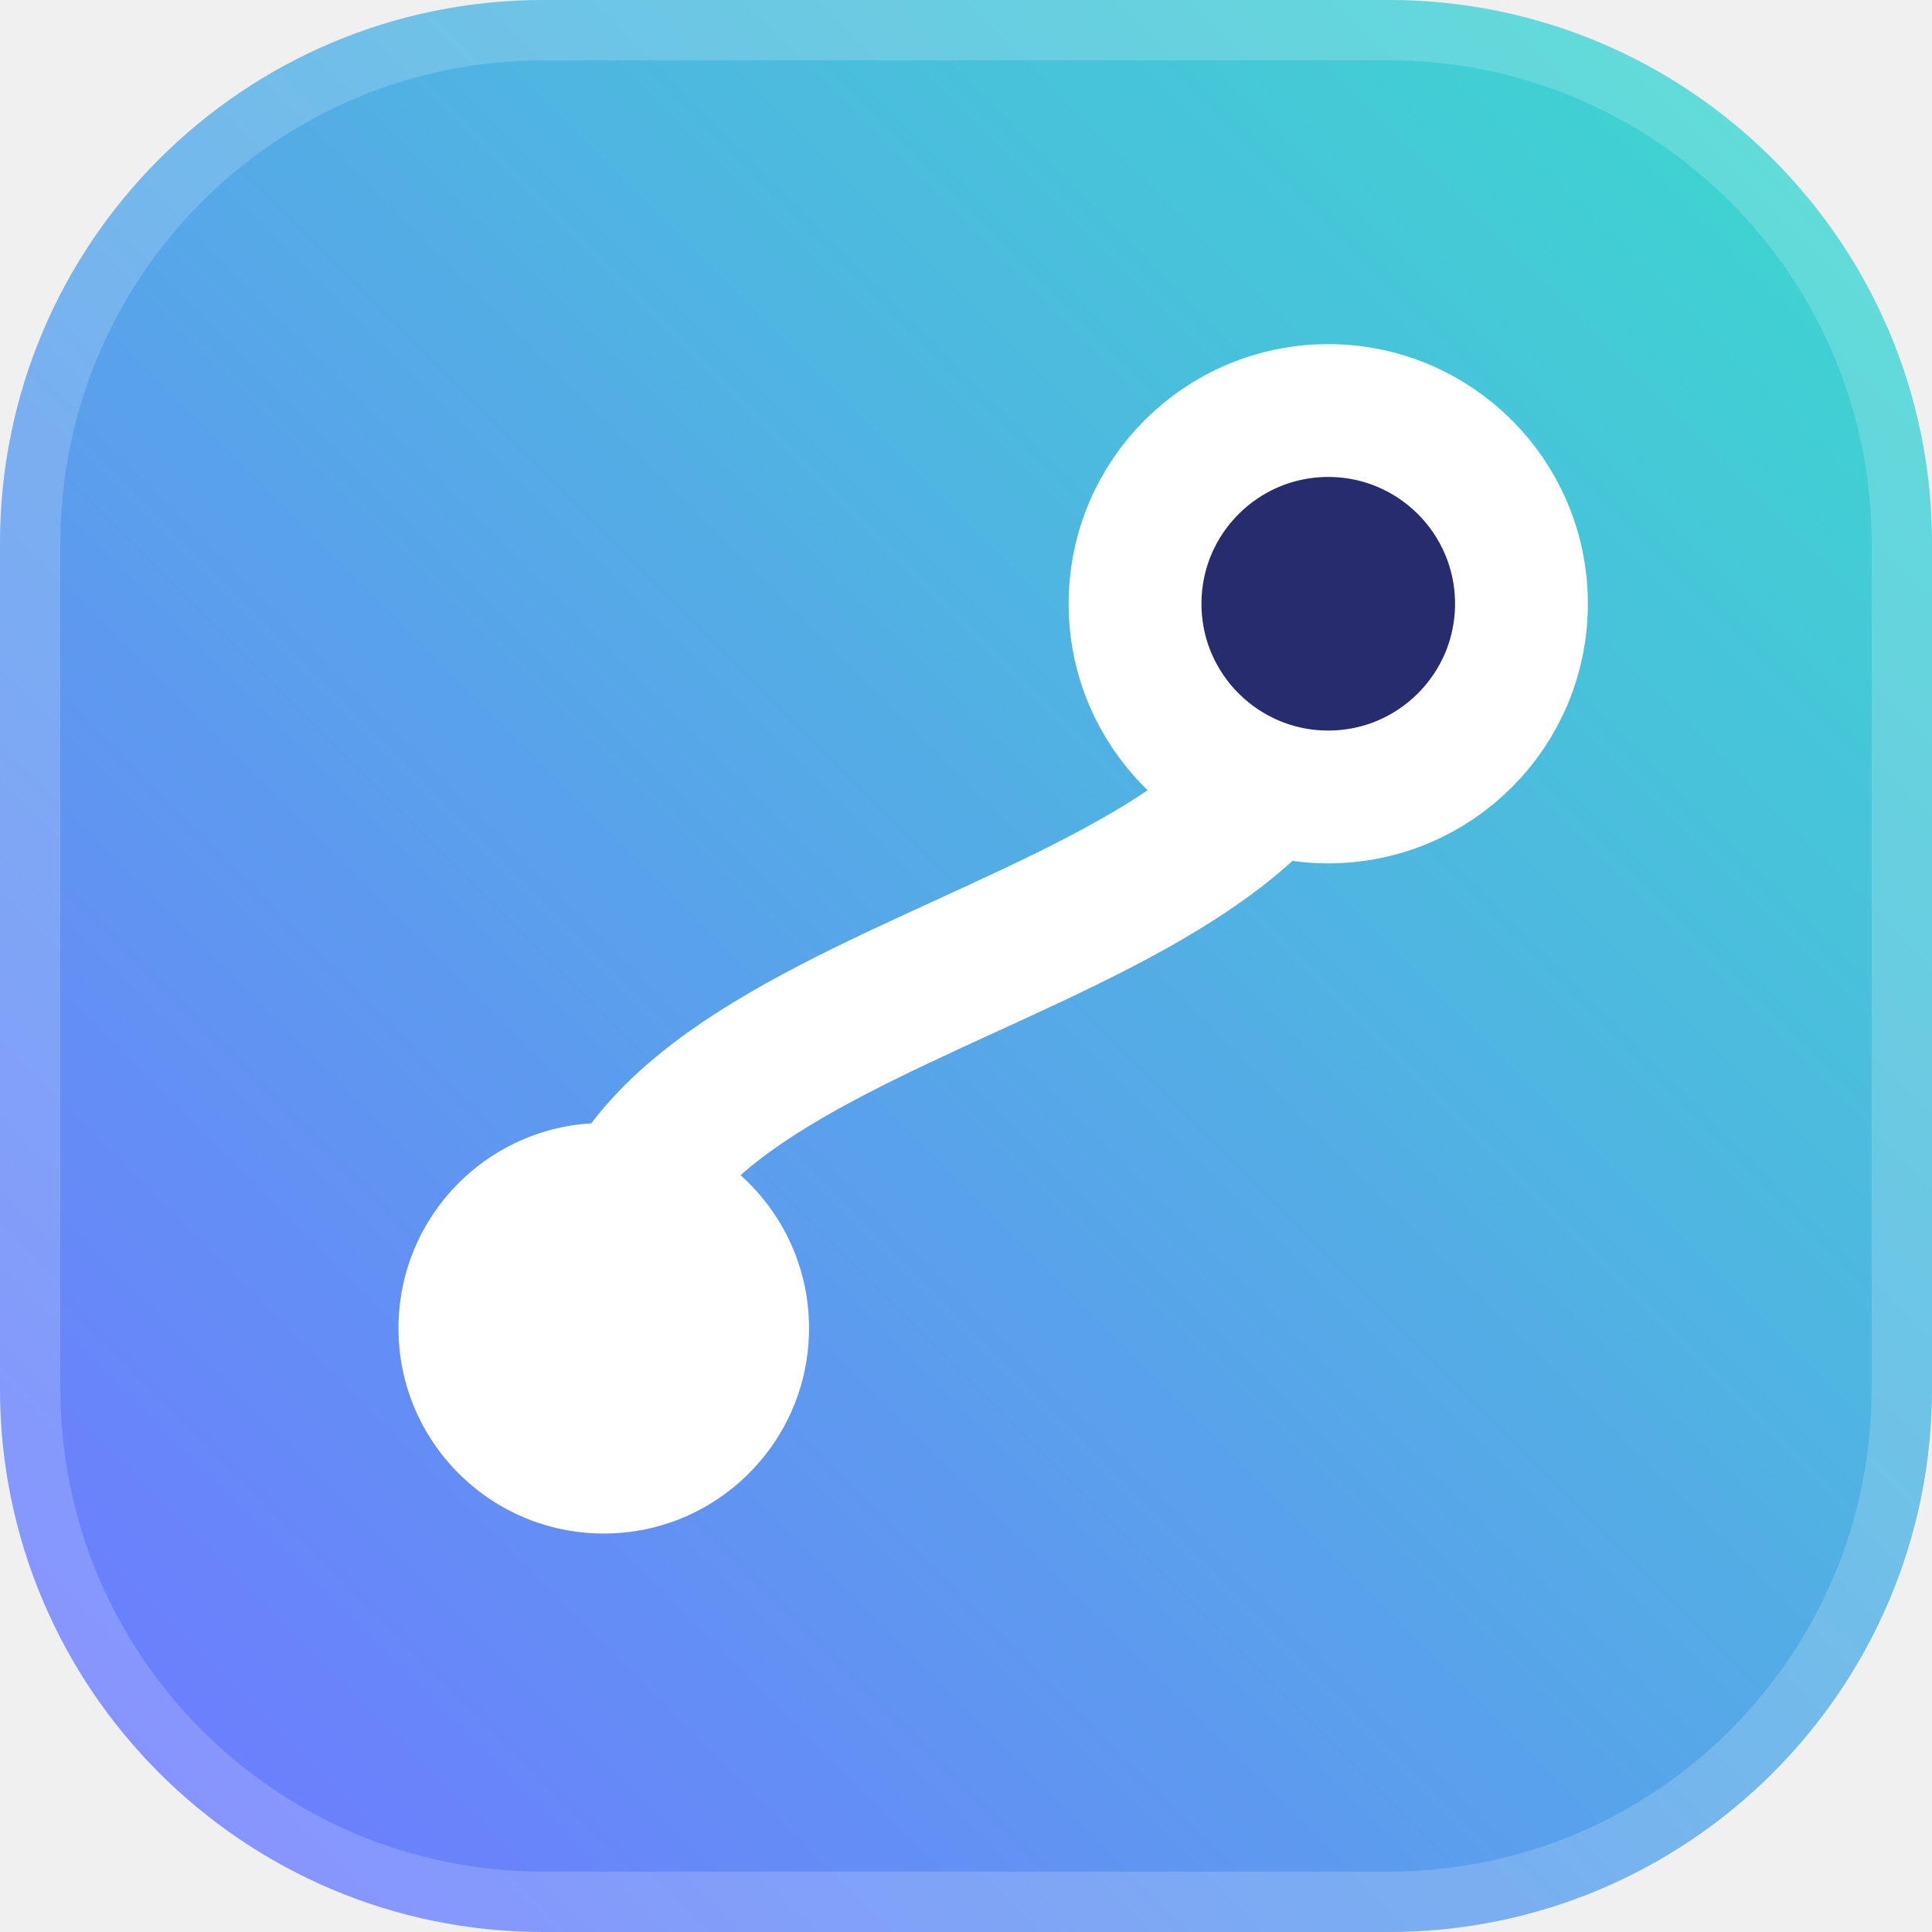
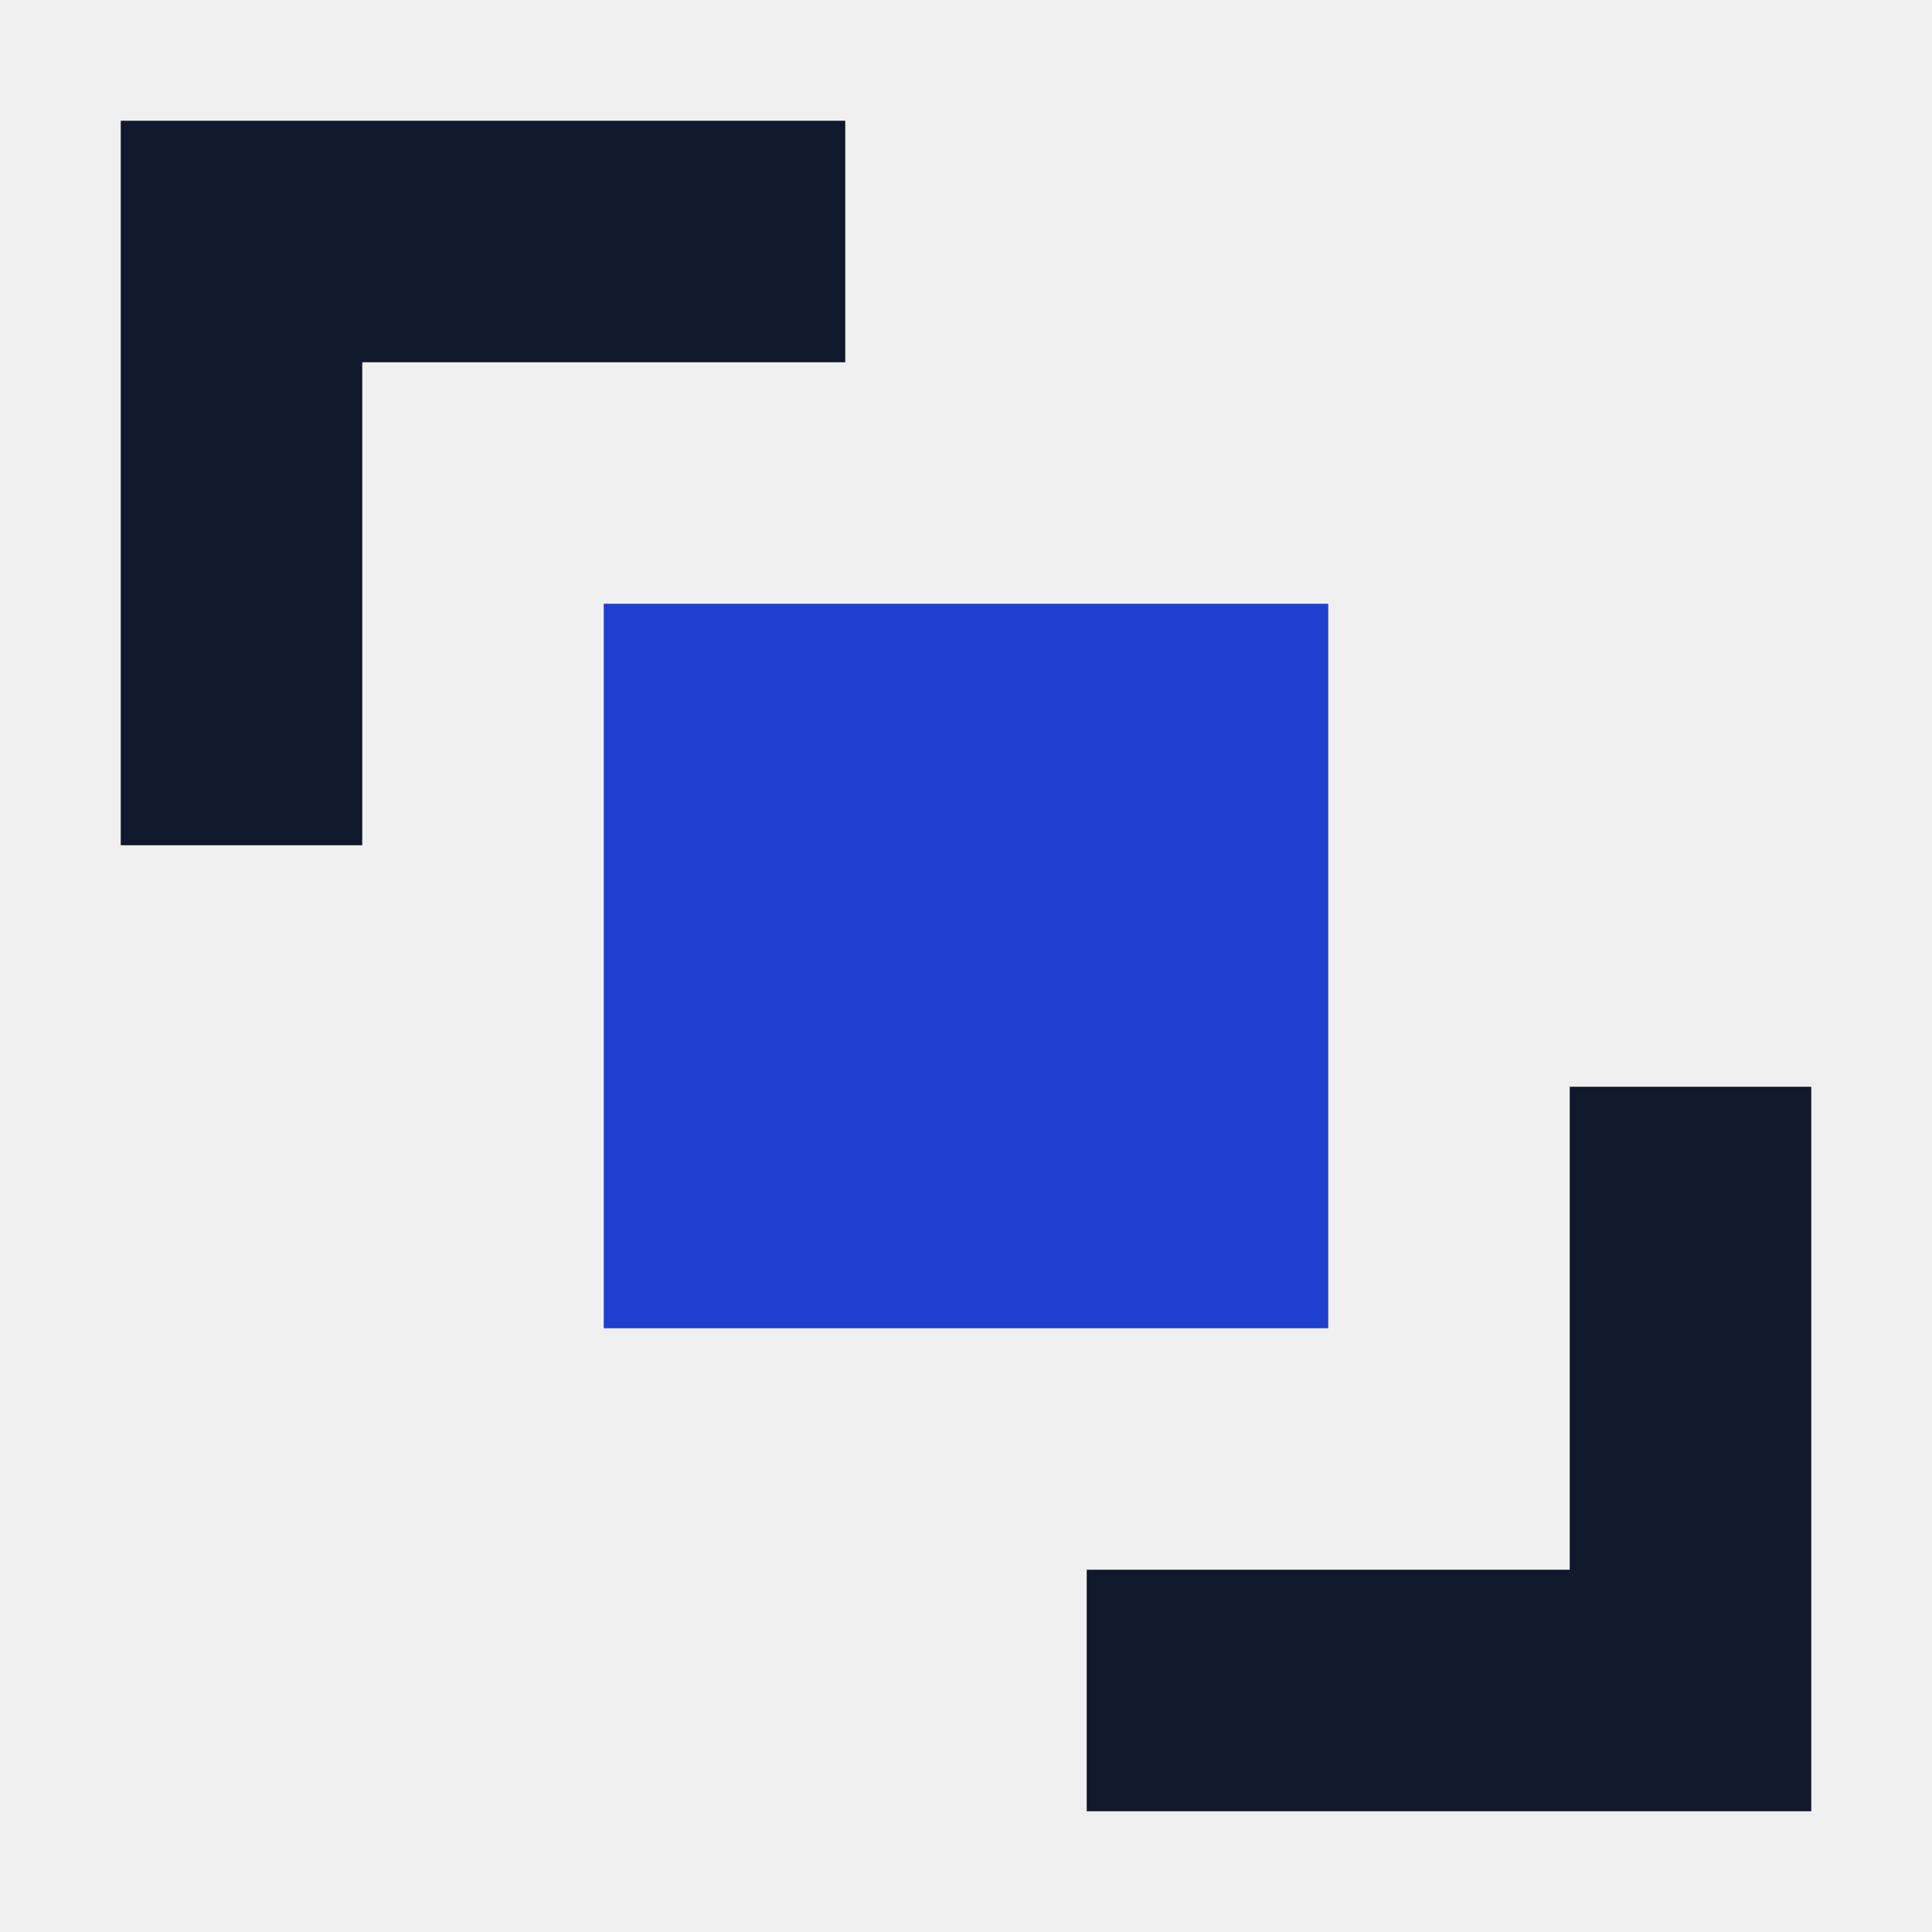
<svg xmlns="http://www.w3.org/2000/svg" viewBox="0 0 32 32" fill="none">
-   <defs>
-     <linearGradient id="g" x1="2" y1="30" x2="30" y2="2" gradientUnits="userSpaceOnUse">
-       <stop stop-color="#6E7BFF" />
-       <stop offset="1" stop-color="#3DD6D0" />
-     </linearGradient>
-   </defs>
-   <rect width="32" height="32" rx="9" fill="url(#g)" />
-   <rect x=".5" y=".5" width="31" height="31" rx="8.5" stroke="#fff" stroke-opacity=".18" />
-   <path d="M10 21.5c0-5.5 12-5.5 12-11" stroke="#fff" stroke-width="2.4" stroke-linecap="round" />
-   <circle cx="10" cy="22" r="3.4" fill="#fff" />
-   <circle cx="22" cy="10" r="3.2" fill="#262c6e" stroke="#fff" stroke-width="2.2" />
+   <style>
+     path { stroke: #0e1a2b; }
+     rect { fill: #1f3fd1; }
+     @media (prefers-color-scheme: dark) {
+       path { stroke: #f2f5f9; }
+       rect { fill: #6d86f2; }
+     }
+   </style>
+   <path d="M4 14V4h10M28 18v10H18" stroke-width="4" />
+   <rect x="10" y="10" width="12" height="12" />
</svg>
